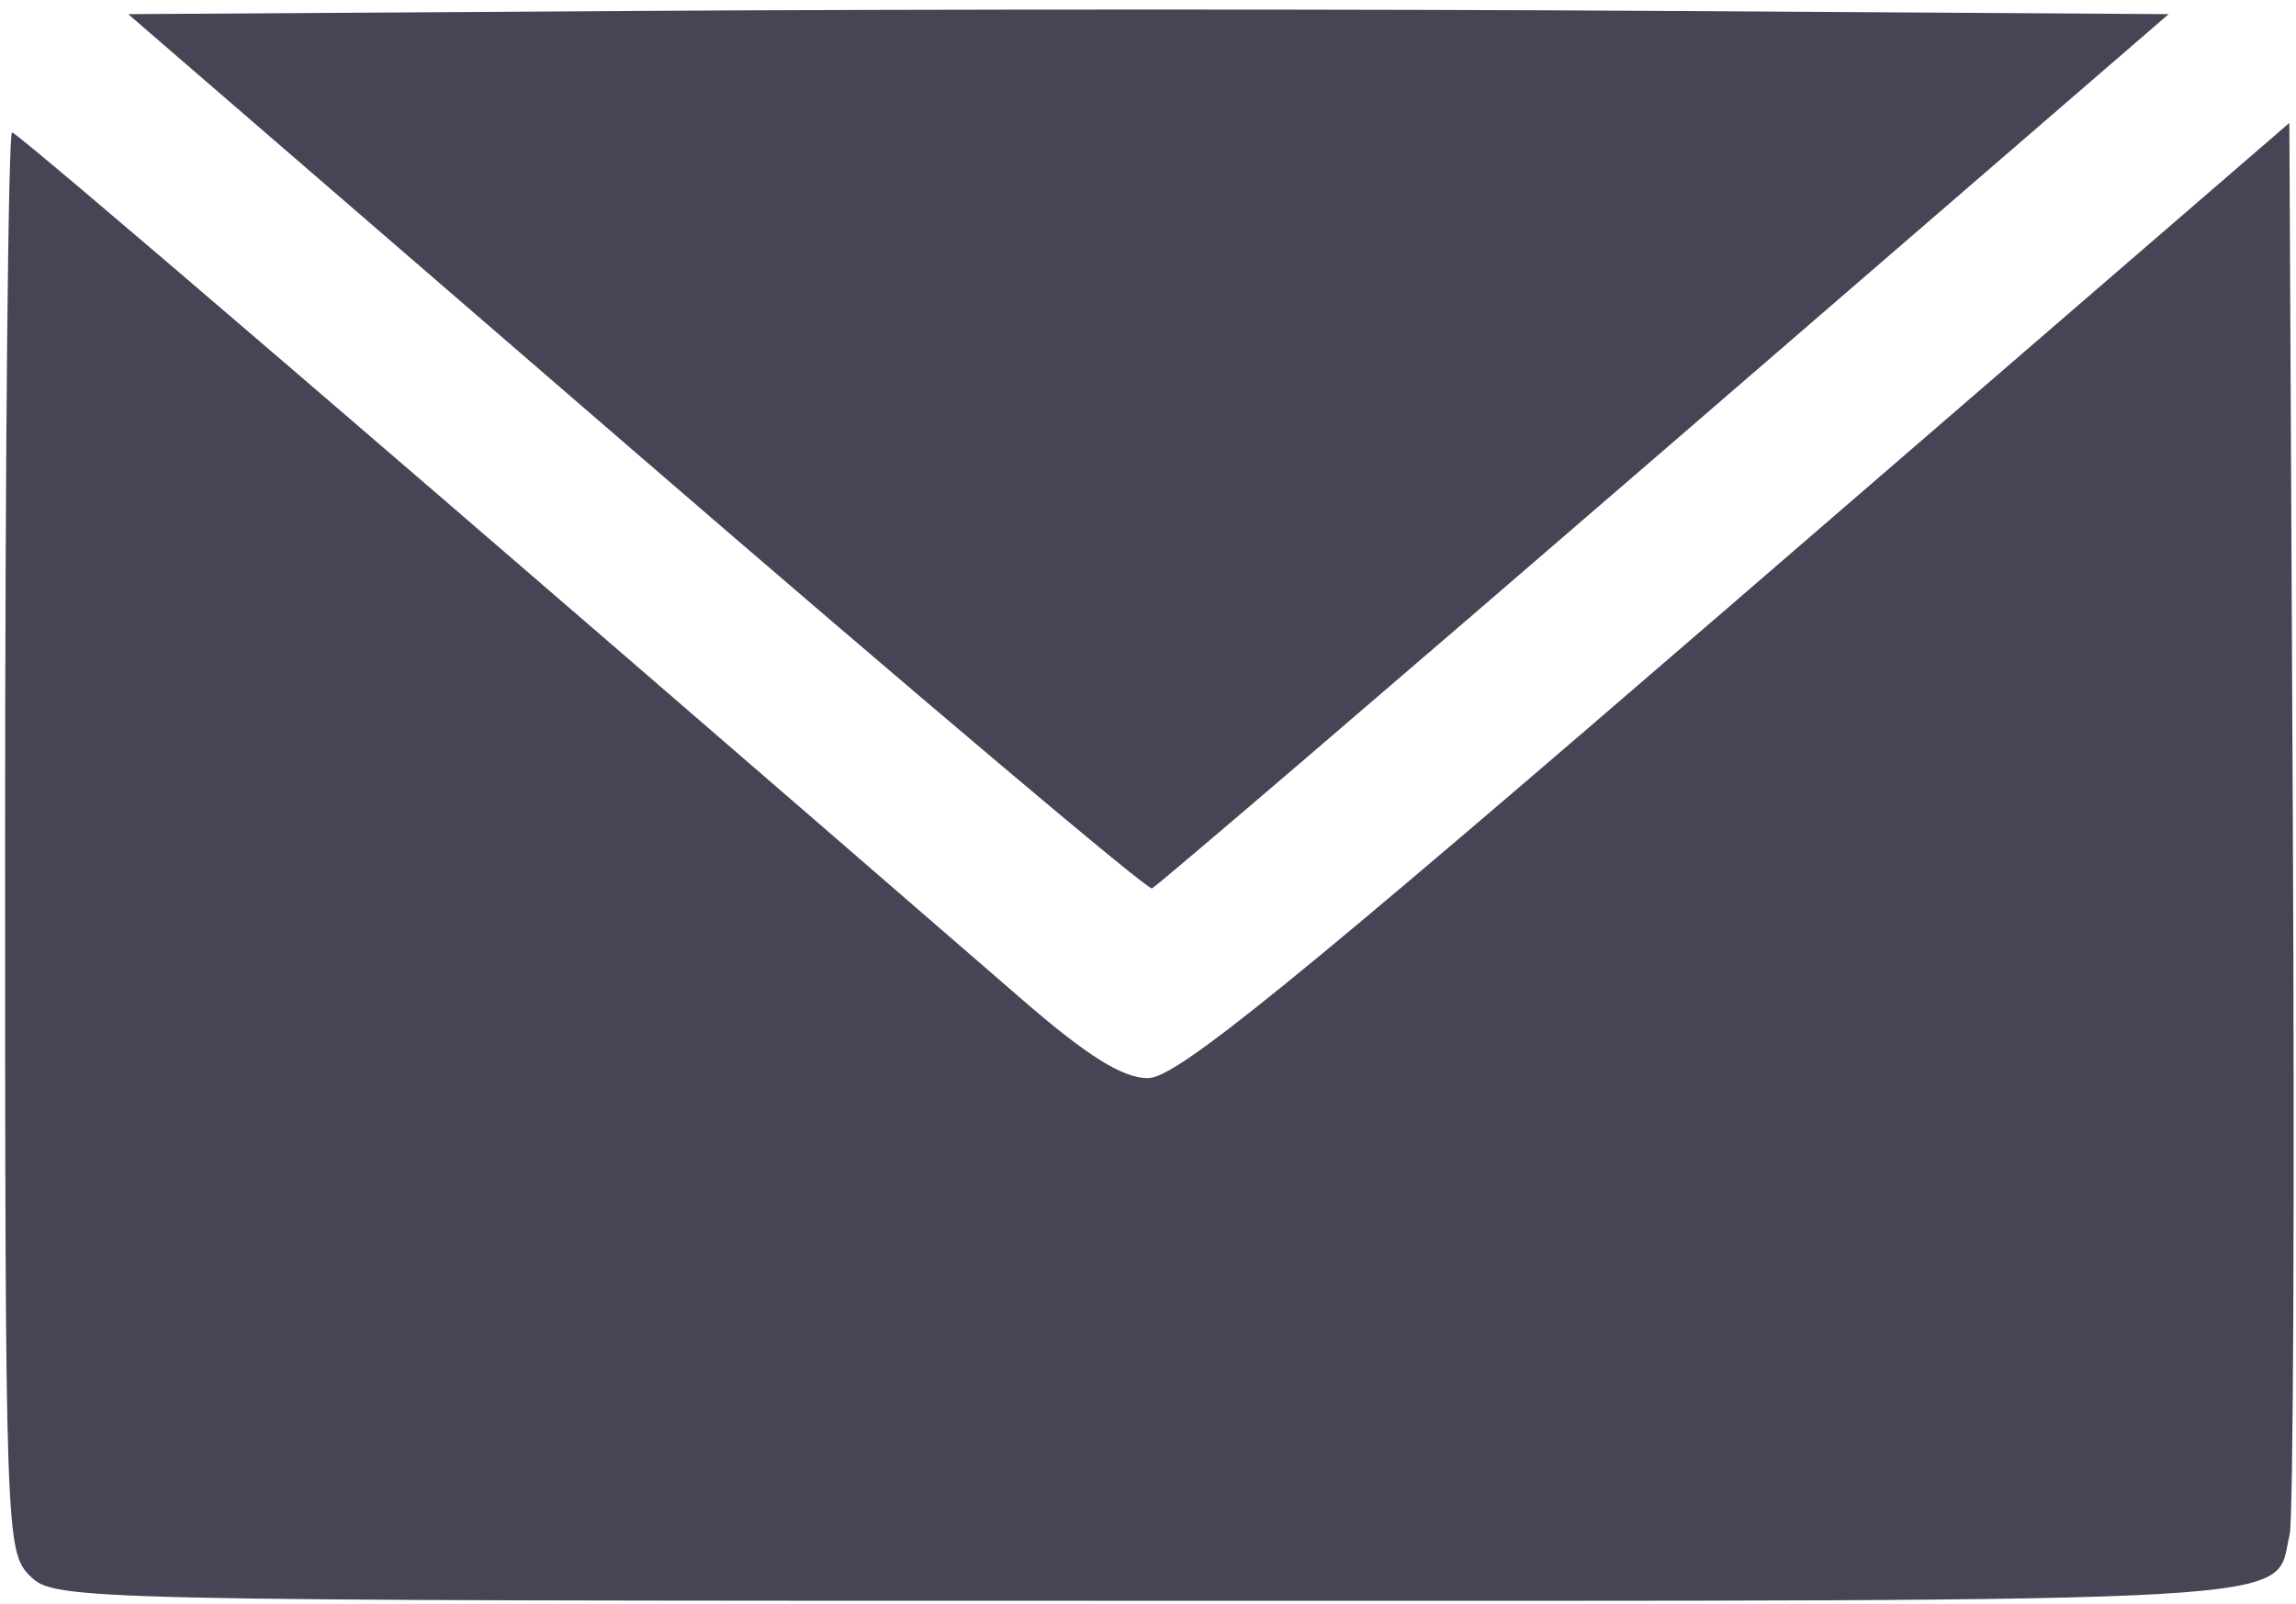
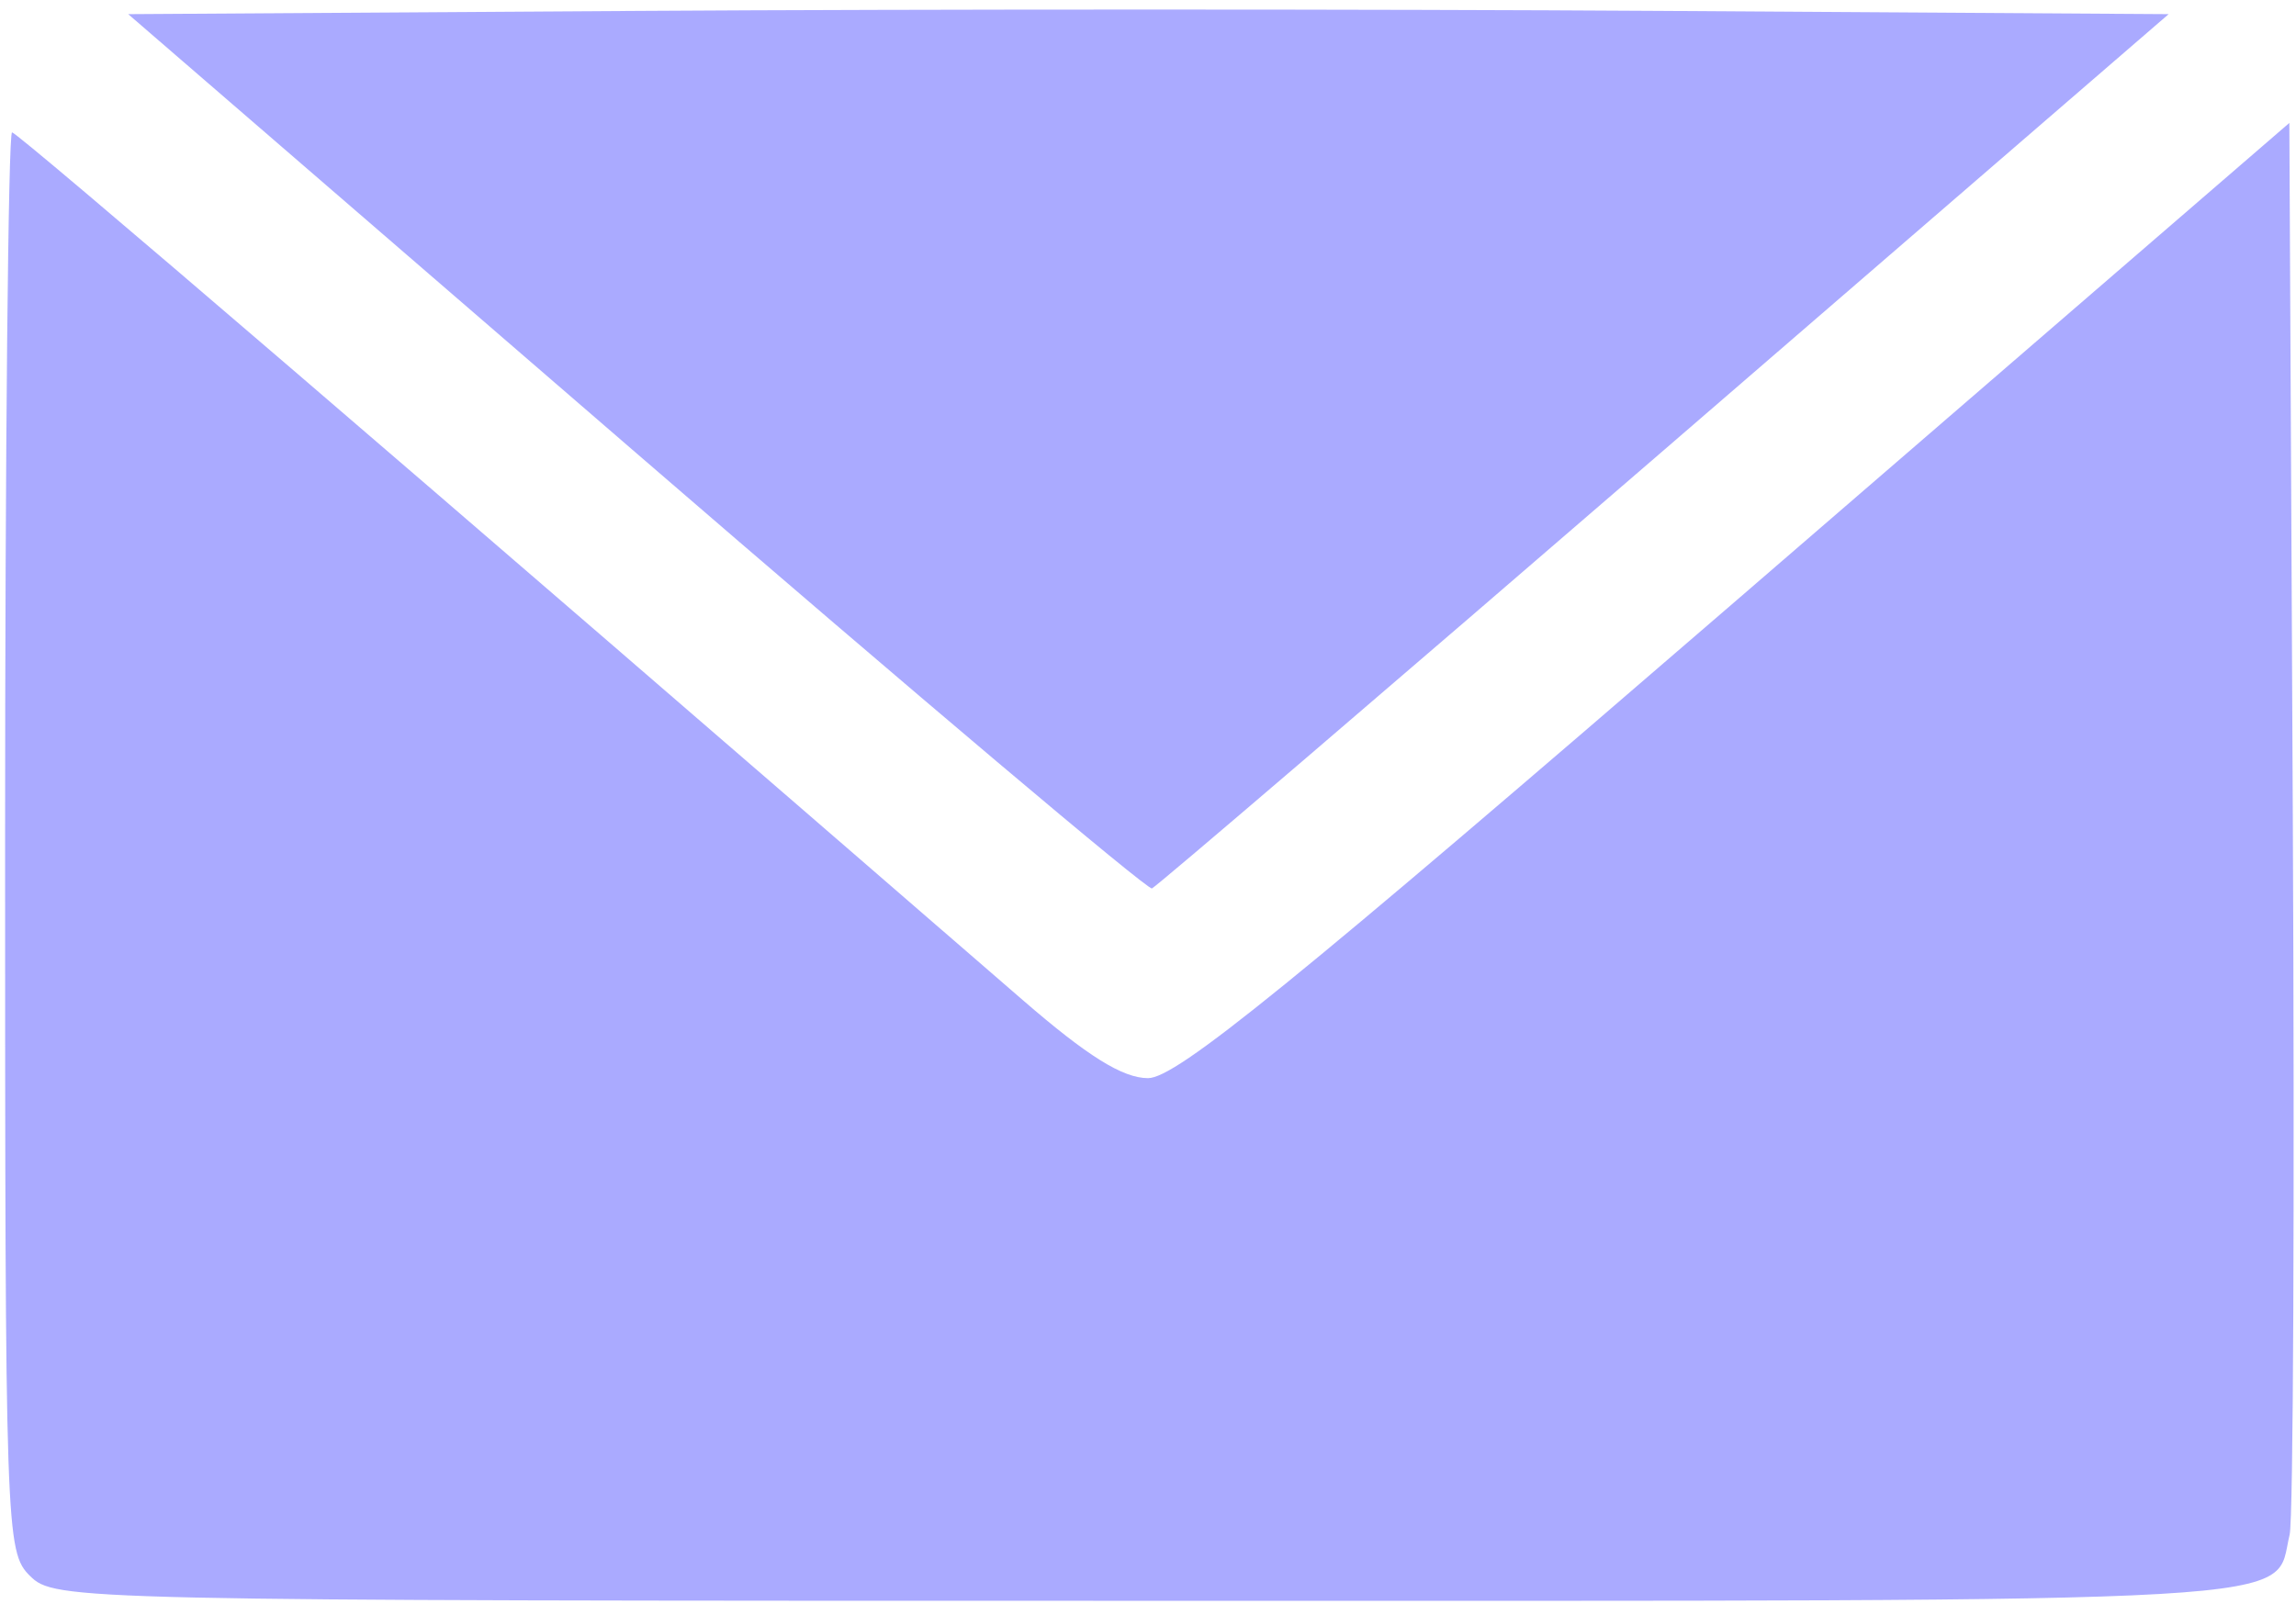
<svg xmlns="http://www.w3.org/2000/svg" version="1.1" x="0px" y="0px" viewBox="0 0 45.916 32.082" enable-background="new 0 0 47 47" xml:space="preserve" id="svg10" width="45.916" height="32.082">
  <defs id="defs14" />
-   <path style="opacity:1;fill:#454555;fill-opacity:1;stroke:none;stroke-width:0.249;stroke-opacity:1" d="M 0.6,31.525 C 0.114,31.039 0.102,30.695 0.102,16.838 c 0,-7.804 0.063,-14.19 0.139,-14.19 0.113,0 7.989,6.763 20.211,17.356 1.296,1.123 2.001,1.563 2.506,1.563 0.567,0 2.844,-1.85 11.764,-9.554 l 11.061,-9.554 0.069,13.848 c 0.038,7.617 0.01,14.093 -0.063,14.391 -0.34,1.402 0.994,1.324 -22.802,1.324 -21.557,0 -21.897,-0.008 -22.387,-0.498 z" id="path816" />
-   <path style="opacity:1;fill:#454555;fill-opacity:1;stroke:none;stroke-width:0.249;stroke-opacity:1" d="M 12.719,9.059 2.564,0.283 12.784,0.218 c 5.621,-0.036 14.802,-0.036 20.403,0 L 43.369,0.283 33.284,8.996 C 27.737,13.788 23.126,17.737 23.037,17.772 22.948,17.807 18.305,13.886 12.719,9.059 Z" id="path818" />
+   <path style="opacity:1;fill:#aaaaff;fill-opacity:1;stroke:none;stroke-width:0.249;stroke-opacity:1" d="M 0.6,31.525 C 0.114,31.039 0.102,30.695 0.102,16.838 c 0,-7.804 0.063,-14.19 0.139,-14.19 0.113,0 7.989,6.763 20.211,17.356 1.296,1.123 2.001,1.563 2.506,1.563 0.567,0 2.844,-1.85 11.764,-9.554 l 11.061,-9.554 0.069,13.848 c 0.038,7.617 0.01,14.093 -0.063,14.391 -0.34,1.402 0.994,1.324 -22.802,1.324 -21.557,0 -21.897,-0.008 -22.387,-0.498 z" id="path816" />
+   <path style="opacity:1;fill:#aaaaff;fill-opacity:1;stroke:none;stroke-width:0.249;stroke-opacity:1" d="M 12.719,9.059 2.564,0.283 12.784,0.218 c 5.621,-0.036 14.802,-0.036 20.403,0 L 43.369,0.283 33.284,8.996 C 27.737,13.788 23.126,17.737 23.037,17.772 22.948,17.807 18.305,13.886 12.719,9.059 Z" id="path818" />
</svg>
